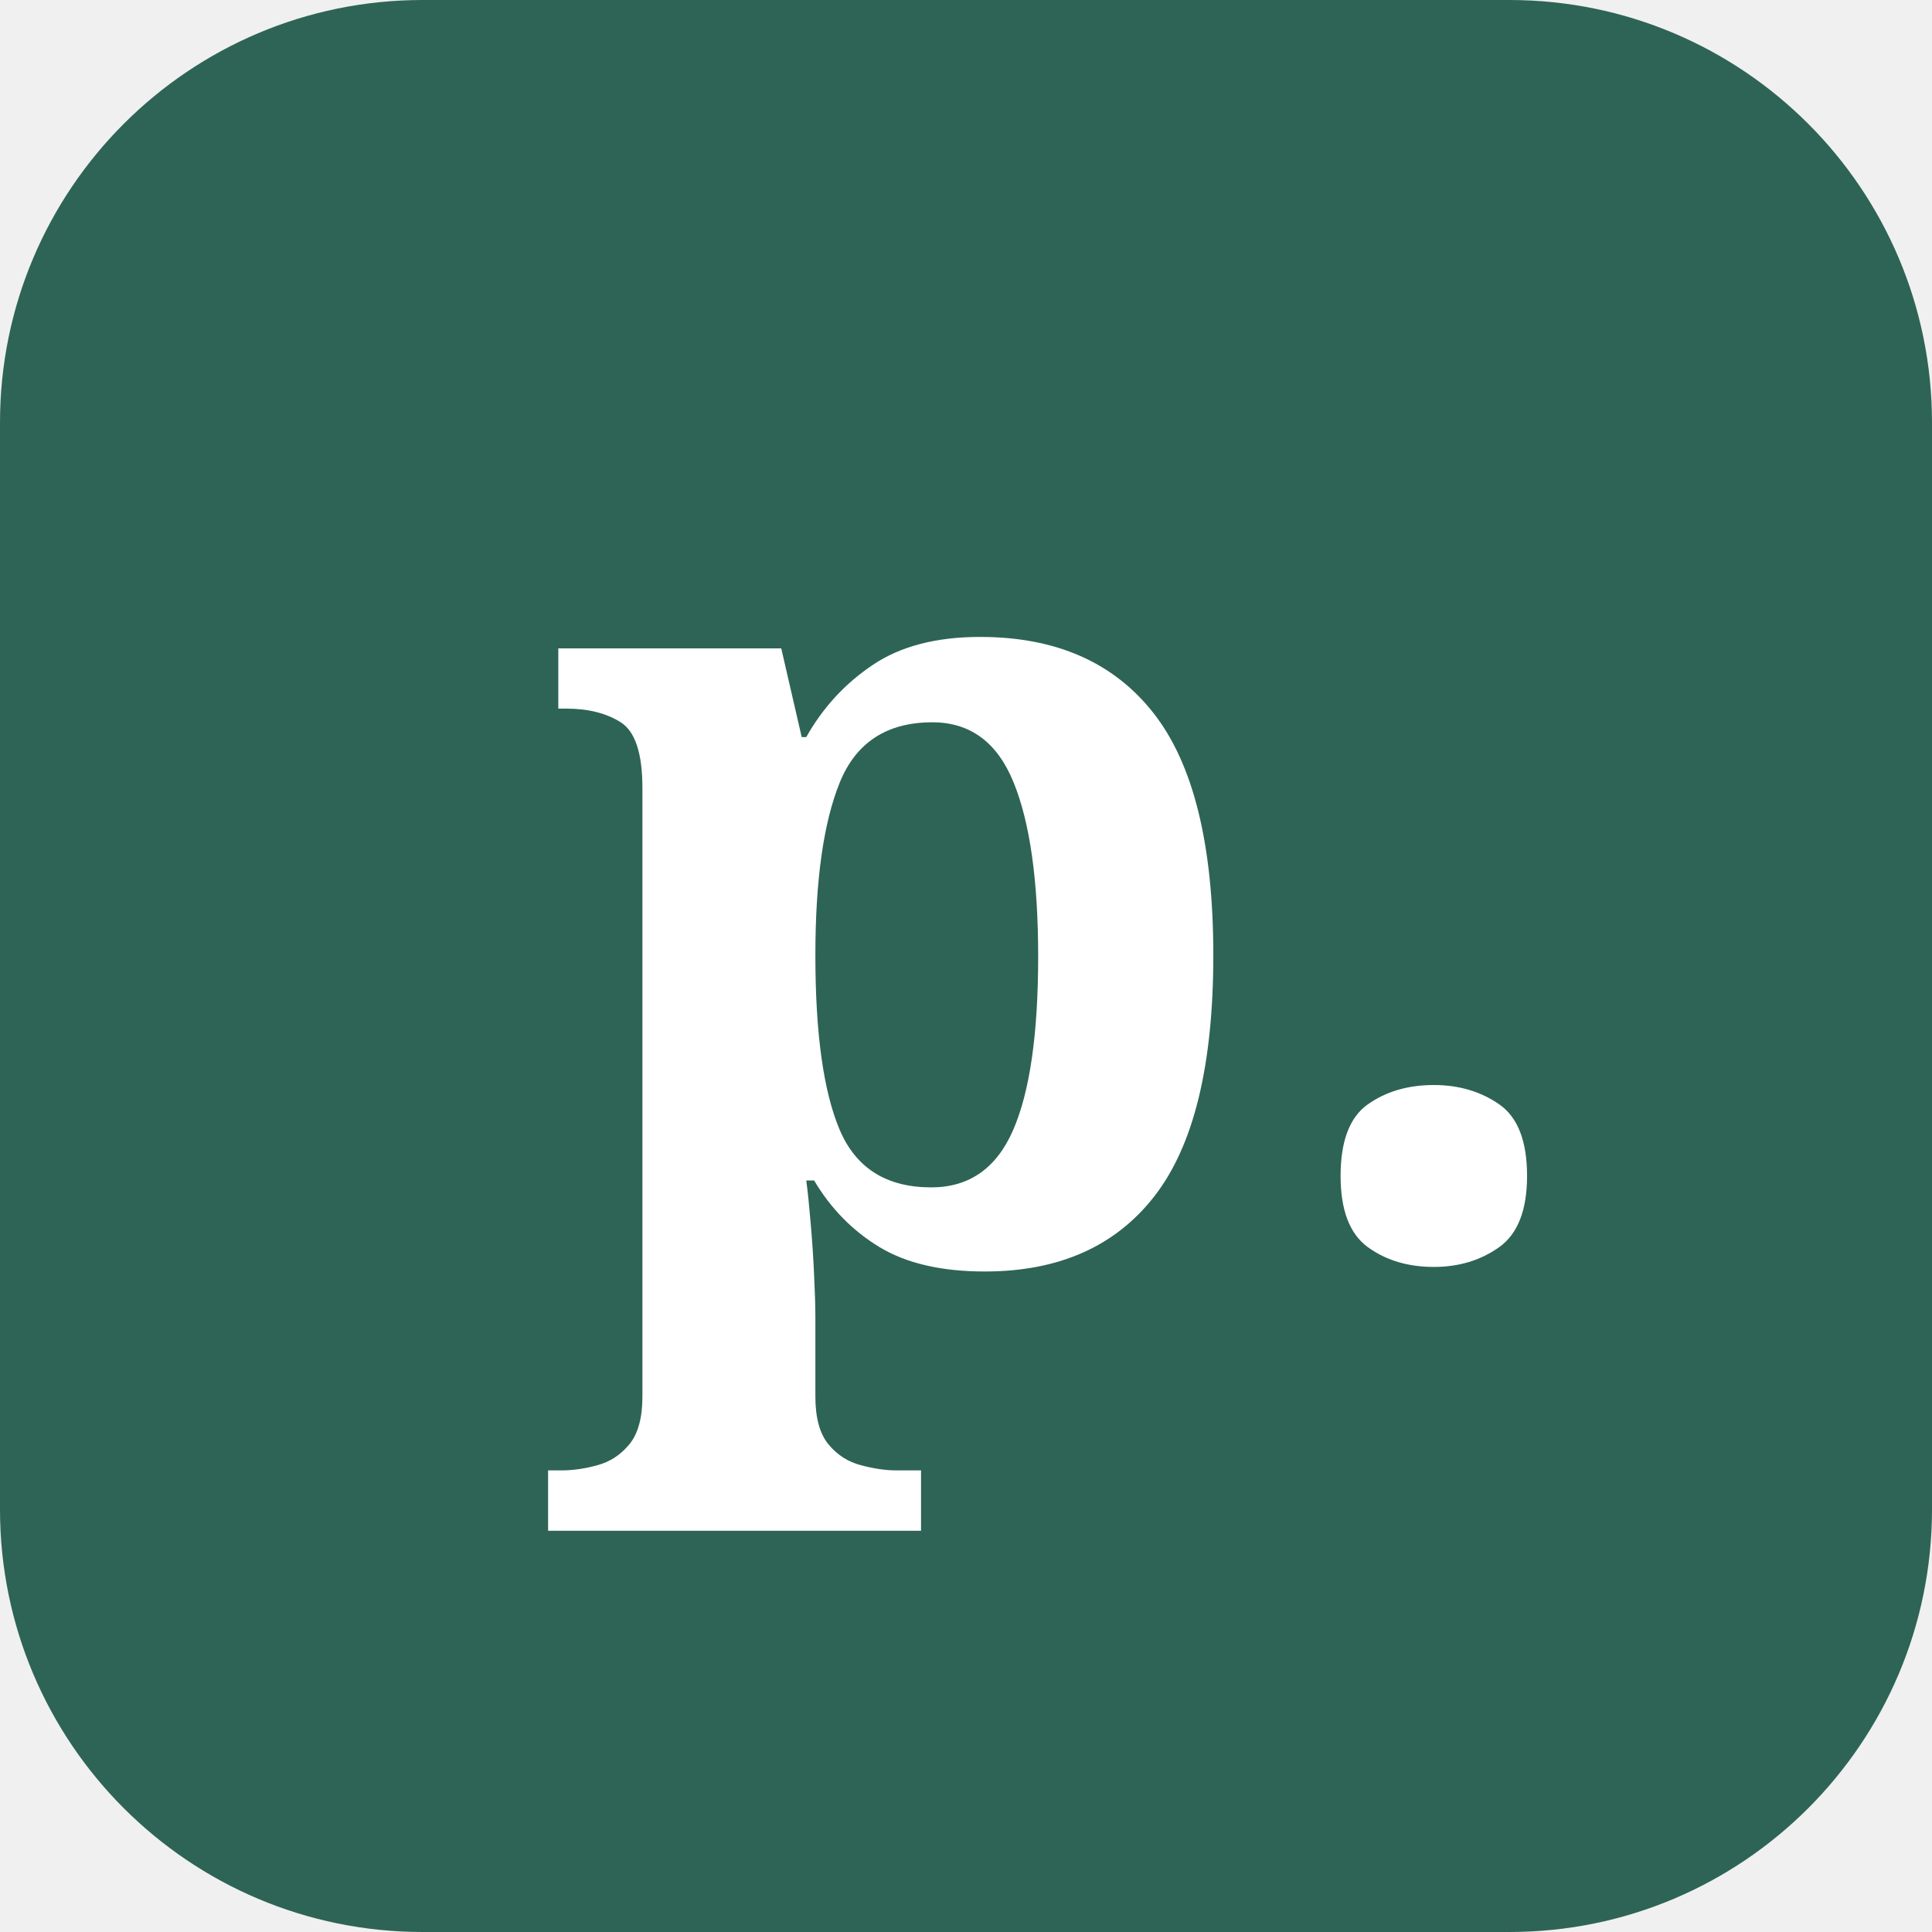
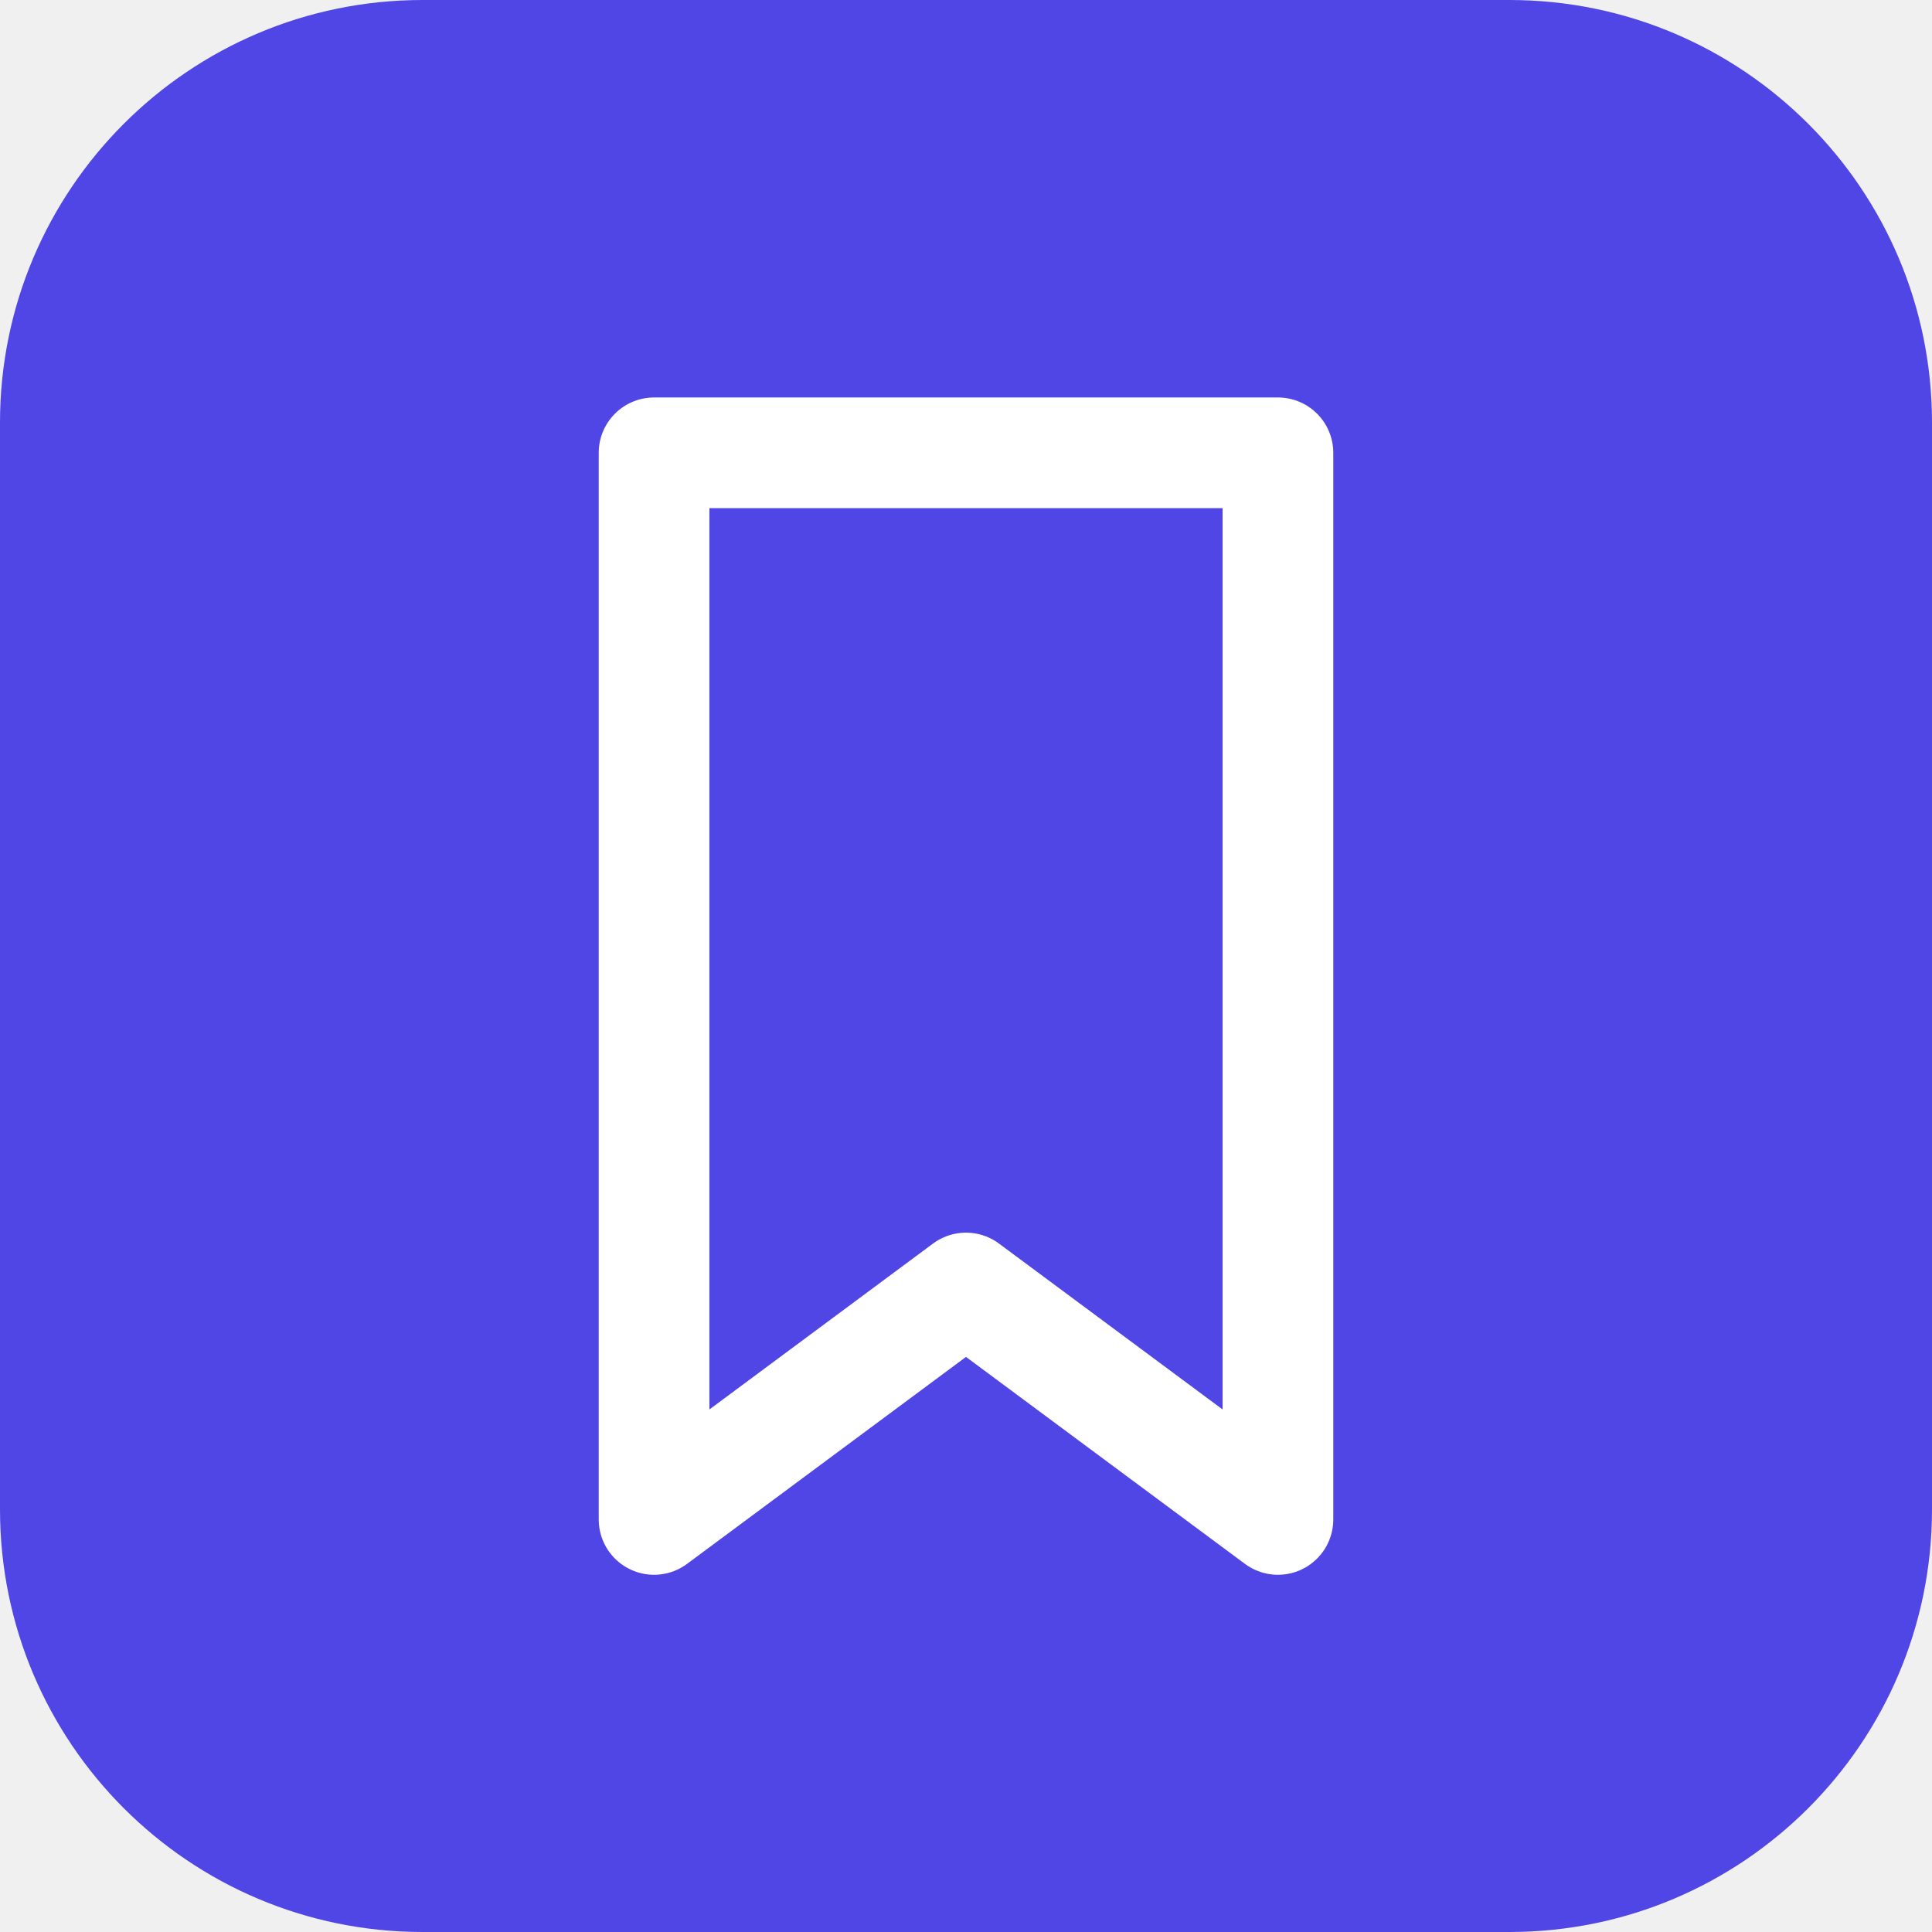
<svg xmlns="http://www.w3.org/2000/svg" viewBox="0 0 192 192">
-   <rect width="192" height="192" rx="42" fill="#2e6455" />
-   <text x="53" y="125" fill="white" font-family="Georgia,serif" font-size="113" font-weight="bold">p.</text>
+   <rect width="192" height="192" rx="42" fill="#4f46e5" />
+   <path d="M65 45h62v106l-31-23-31 23V45Z" fill="none" stroke="white" stroke-width="11" stroke-linejoin="round" />
</svg>
